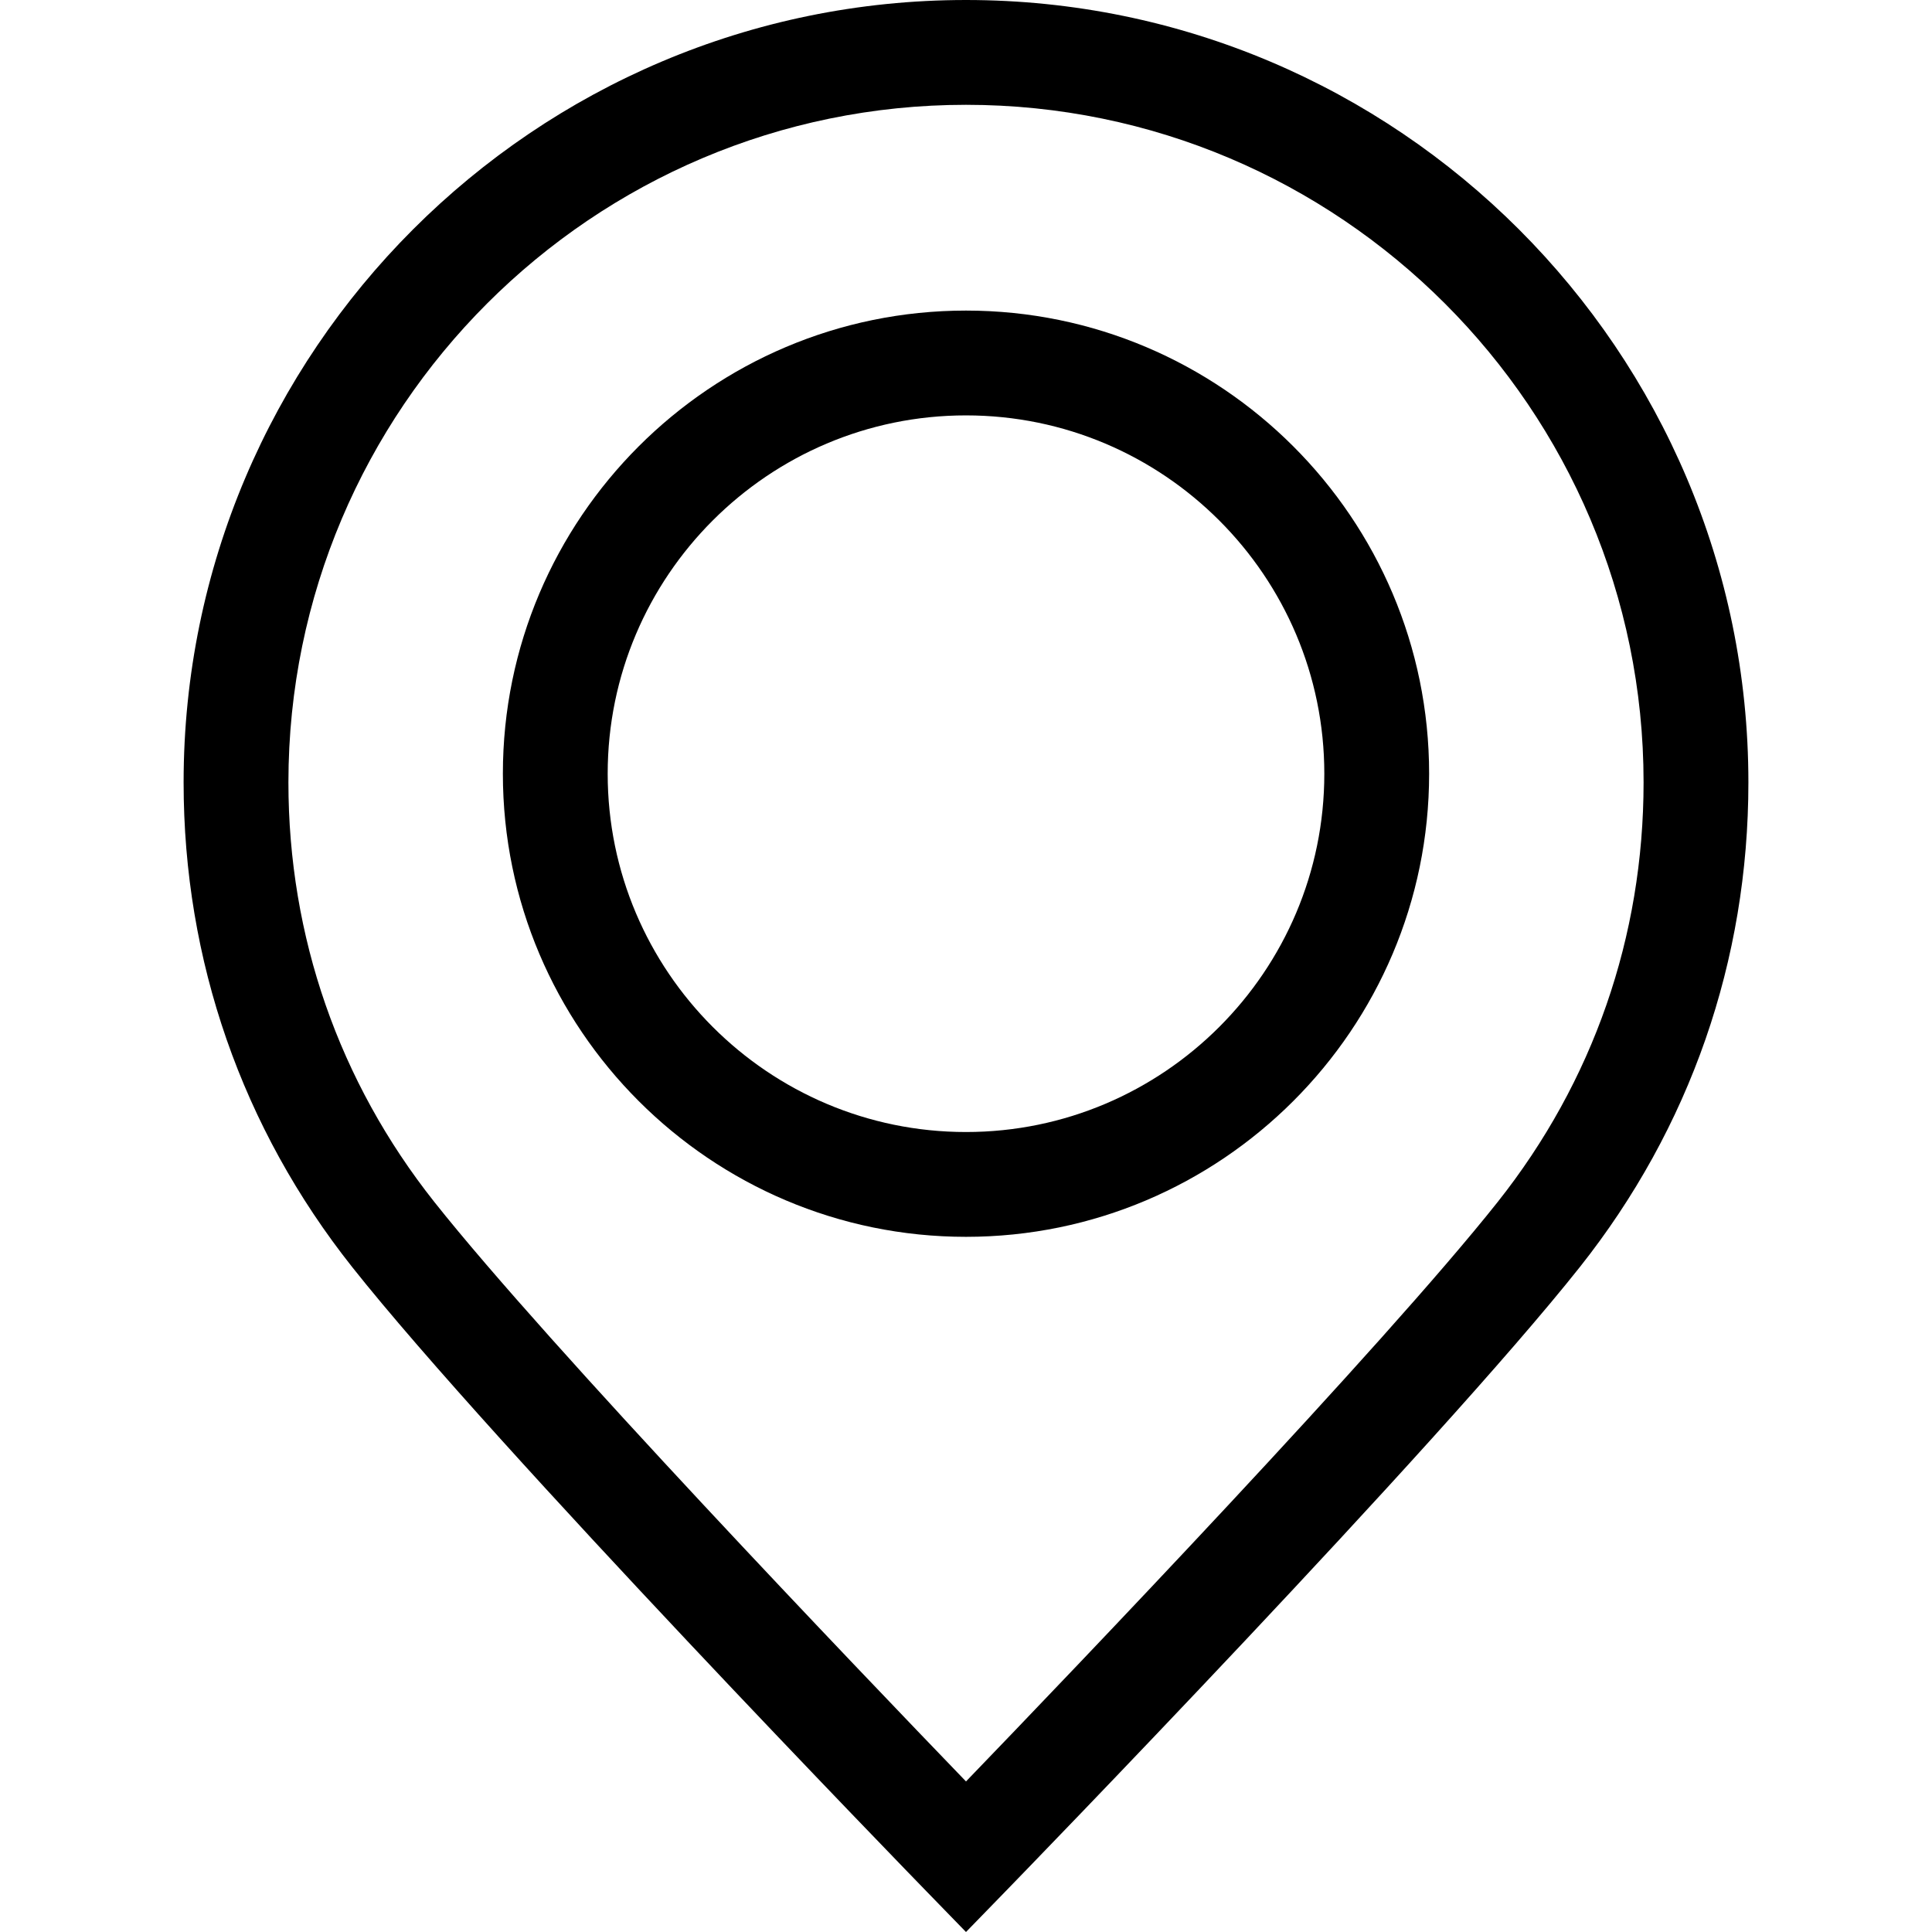
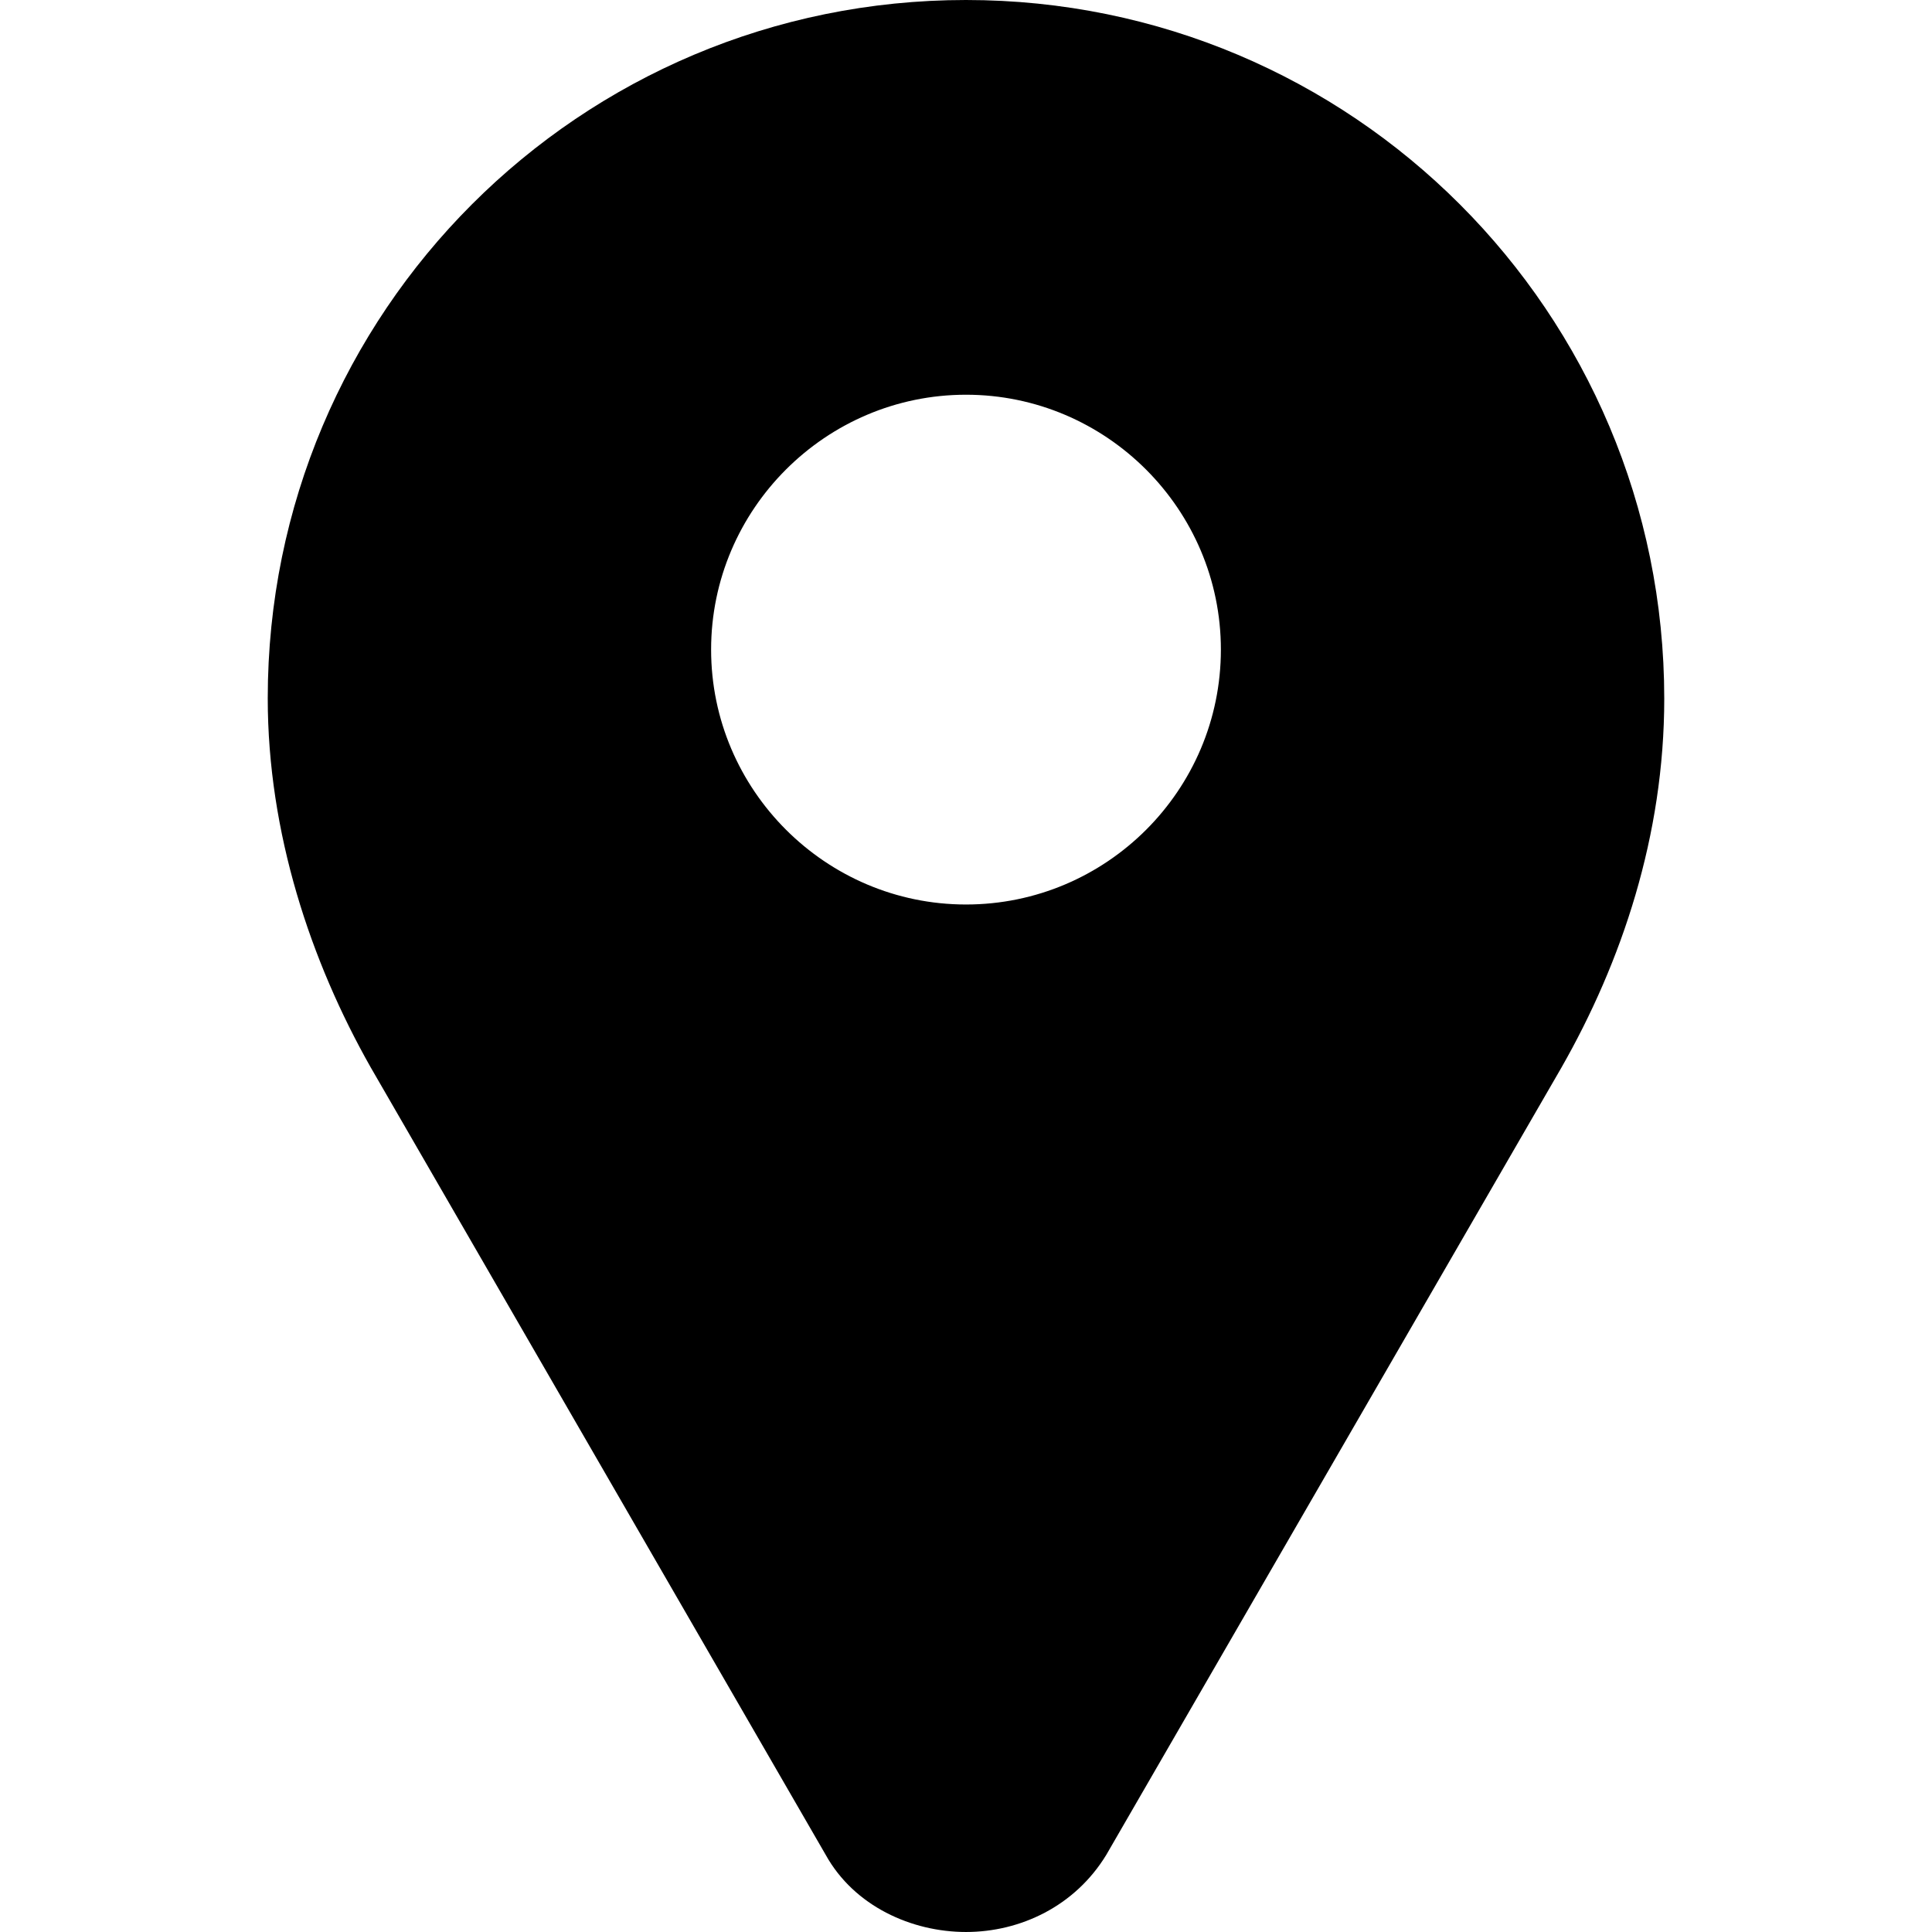
- <svg xmlns="http://www.w3.org/2000/svg" version="1.1" id="Layer_1" x="0px" y="0px" viewBox="0 0 368.666 368.666" style="enable-background:new 0 0 368.666 368.666;" xml:space="preserve">
-   <g id="XMLID_2_">
+ <svg xmlns="http://www.w3.org/2000/svg" version="1.1" id="Capa_1" x="0px" y="0px" width="413.099px" height="413.099px" viewBox="0 0 413.099 413.099" style="enable-background:new 0 0 413.099 413.099;" xml:space="preserve">
+   <g>
    <g>
-       <g>
-         <path d="M184.333,0C102.01,0,35.036,66.974,35.036,149.297c0,33.969,11.132,65.96,32.193,92.515     c27.27,34.383,106.572,116.021,109.934,119.479l7.169,7.375l7.17-7.374c3.364-3.46,82.69-85.116,109.964-119.51     c21.042-26.534,32.164-58.514,32.164-92.485C333.63,66.974,266.656,0,184.333,0z M285.795,229.355     c-21.956,27.687-80.92,89.278-101.462,110.581c-20.54-21.302-79.483-82.875-101.434-110.552     c-18.228-22.984-27.863-50.677-27.863-80.087C55.036,78.002,113.038,20,184.333,20c71.294,0,129.297,58.002,129.296,129.297     C313.629,178.709,304.004,206.393,285.795,229.355z" />
-         <path d="M184.333,59.265c-48.73,0-88.374,39.644-88.374,88.374c0,48.73,39.645,88.374,88.374,88.374s88.374-39.645,88.374-88.374     S233.063,59.265,184.333,59.265z M184.333,216.013c-37.702,0-68.374-30.673-68.374-68.374c0-37.702,30.673-68.374,68.374-68.374     s68.373,30.673,68.374,68.374C252.707,185.341,222.035,216.013,184.333,216.013z" />
-       </g>
+       <path d="M206.549,0L206.549,0c-82.6,0-149.3,66.7-149.3,149.3c0,28.8,9.2,56.3,22,78.899l97.3,168.399c6.1,11,18.4,16.5,30,16.5    c11.601,0,23.3-5.5,30-16.5l97.3-168.299c12.9-22.601,22-49.601,22-78.901C355.849,66.8,289.149,0,206.549,0z M206.549,193.4    c-30,0-54.5-24.5-54.5-54.5s24.5-54.5,54.5-54.5s54.5,24.5,54.5,54.5C261.049,169,236.549,193.4,206.549,193.4z" />
    </g>
  </g>
  <g>
</g>
  <g>
</g>
  <g>
</g>
  <g>
</g>
  <g>
</g>
  <g>
</g>
  <g>
</g>
  <g>
</g>
  <g>
</g>
  <g>
</g>
  <g>
</g>
  <g>
</g>
  <g>
</g>
  <g>
</g>
  <g>
</g>
</svg>
